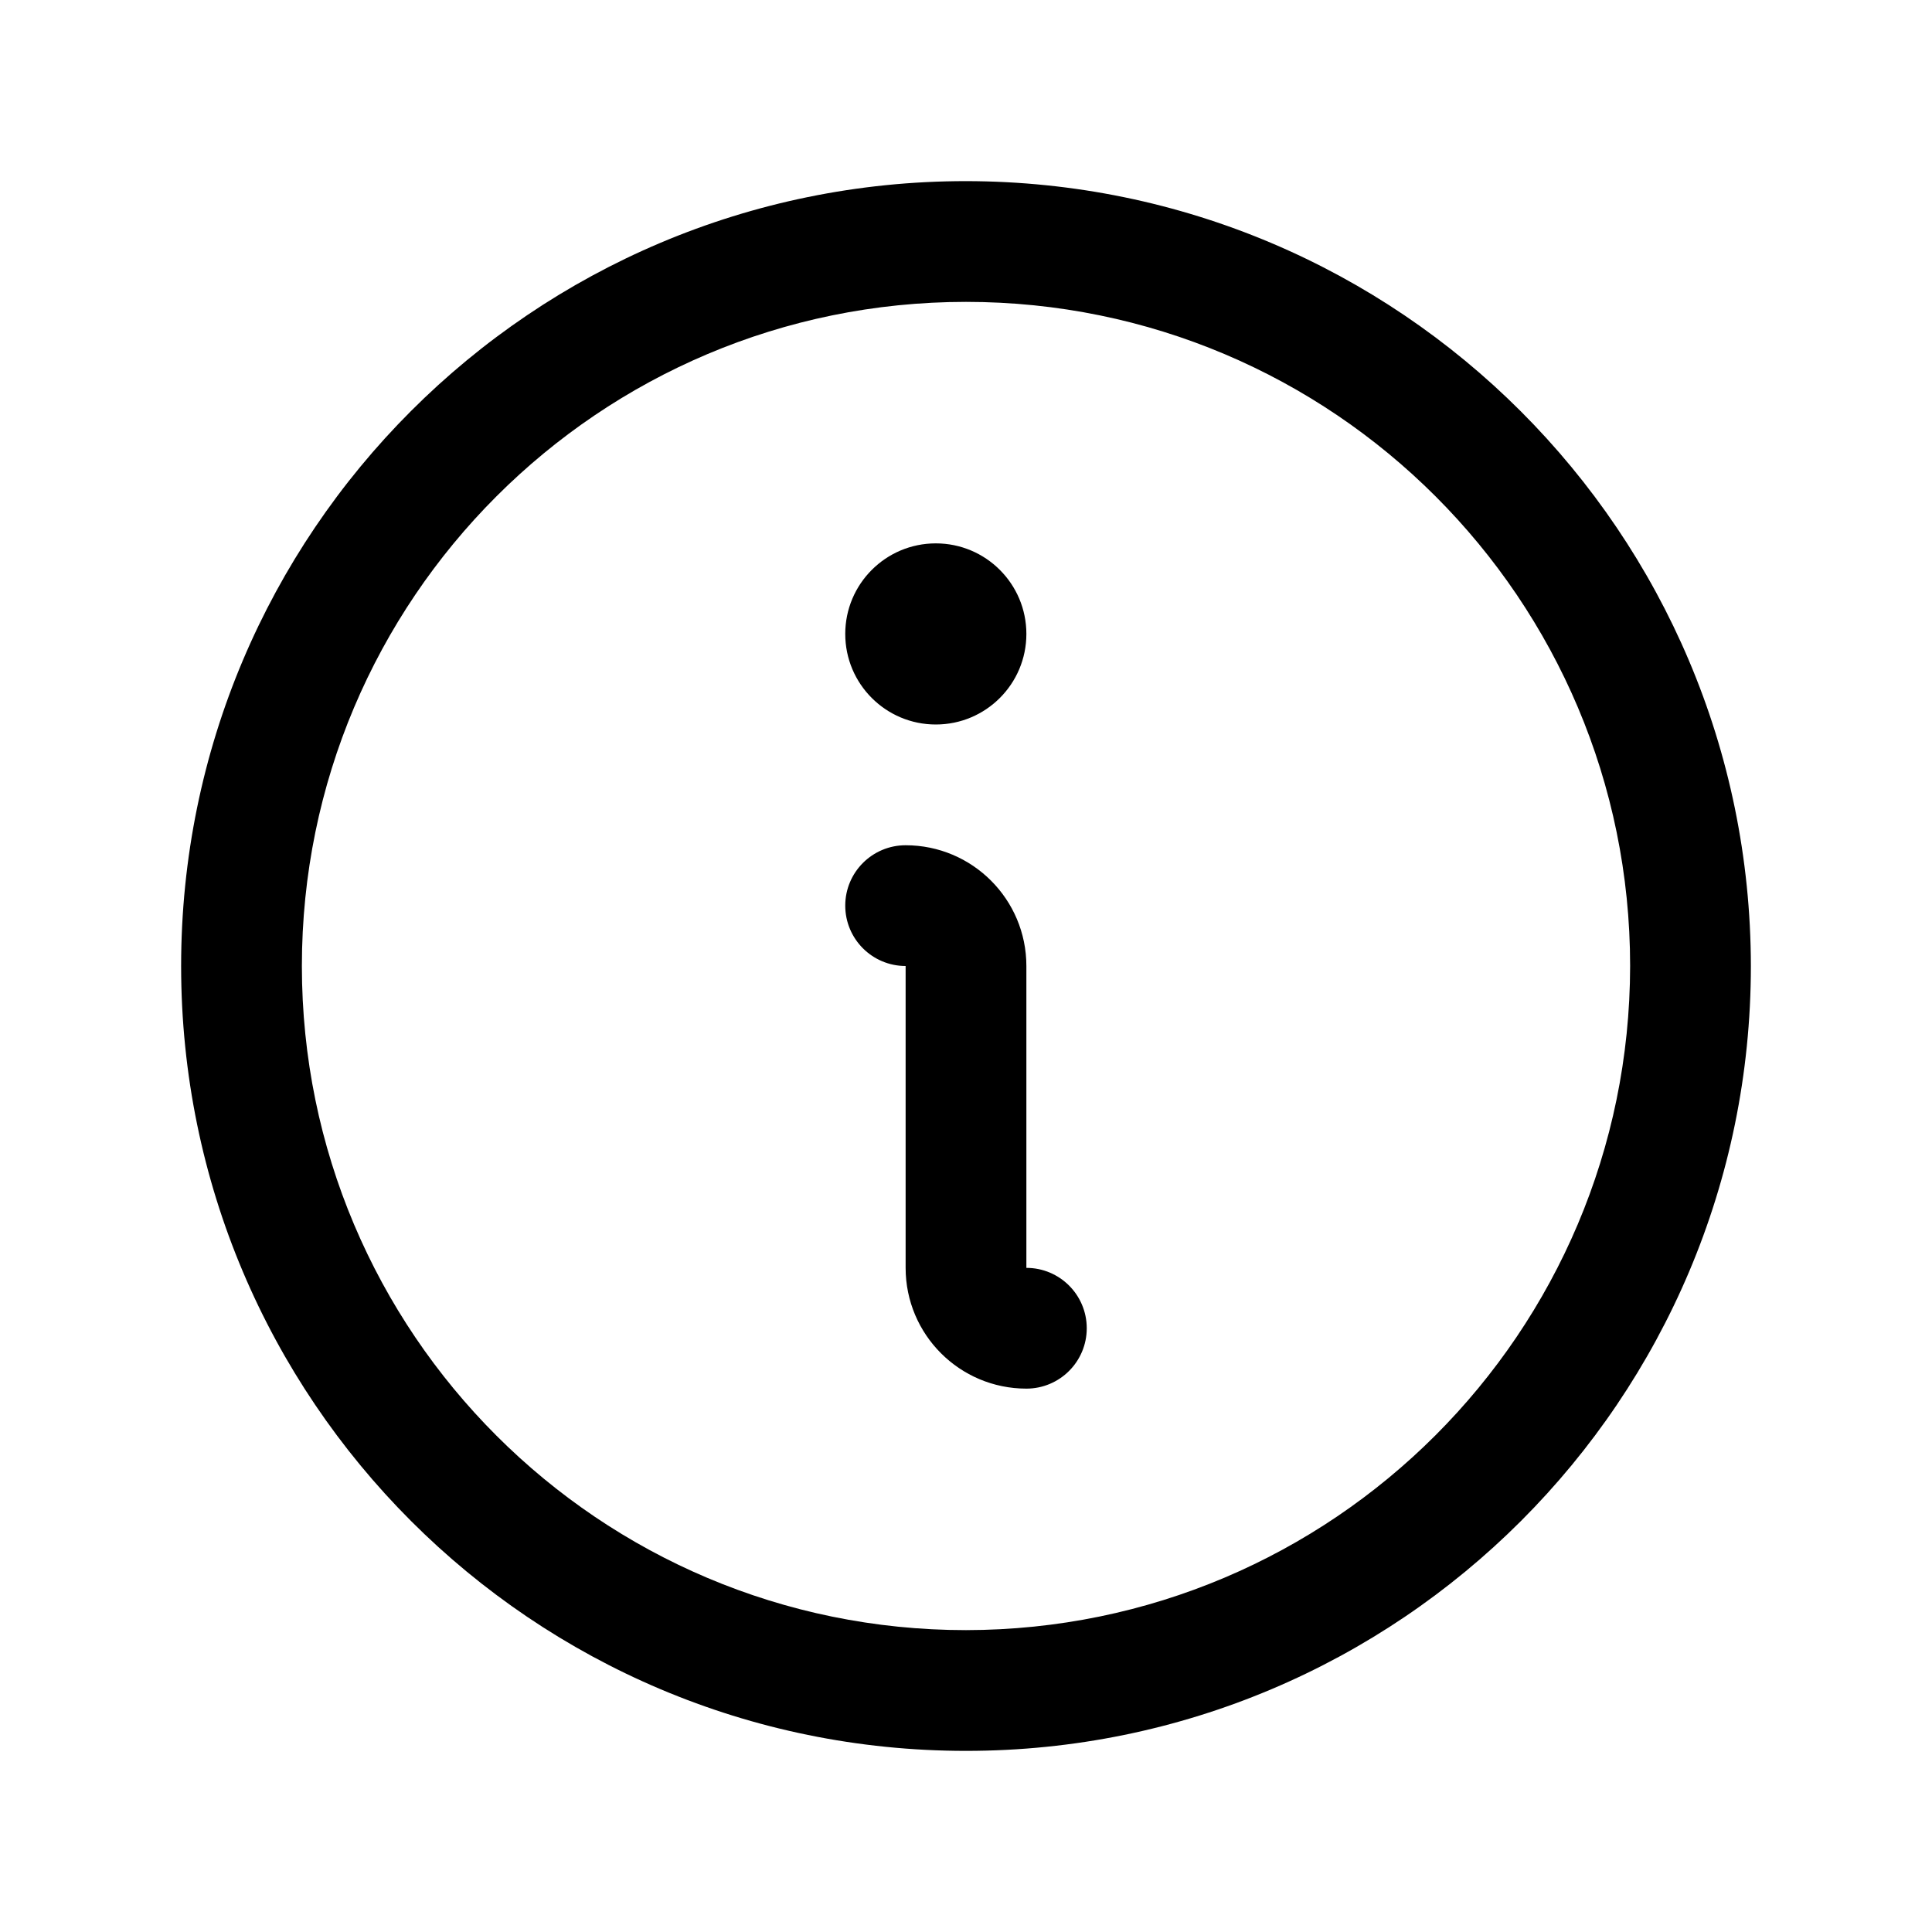
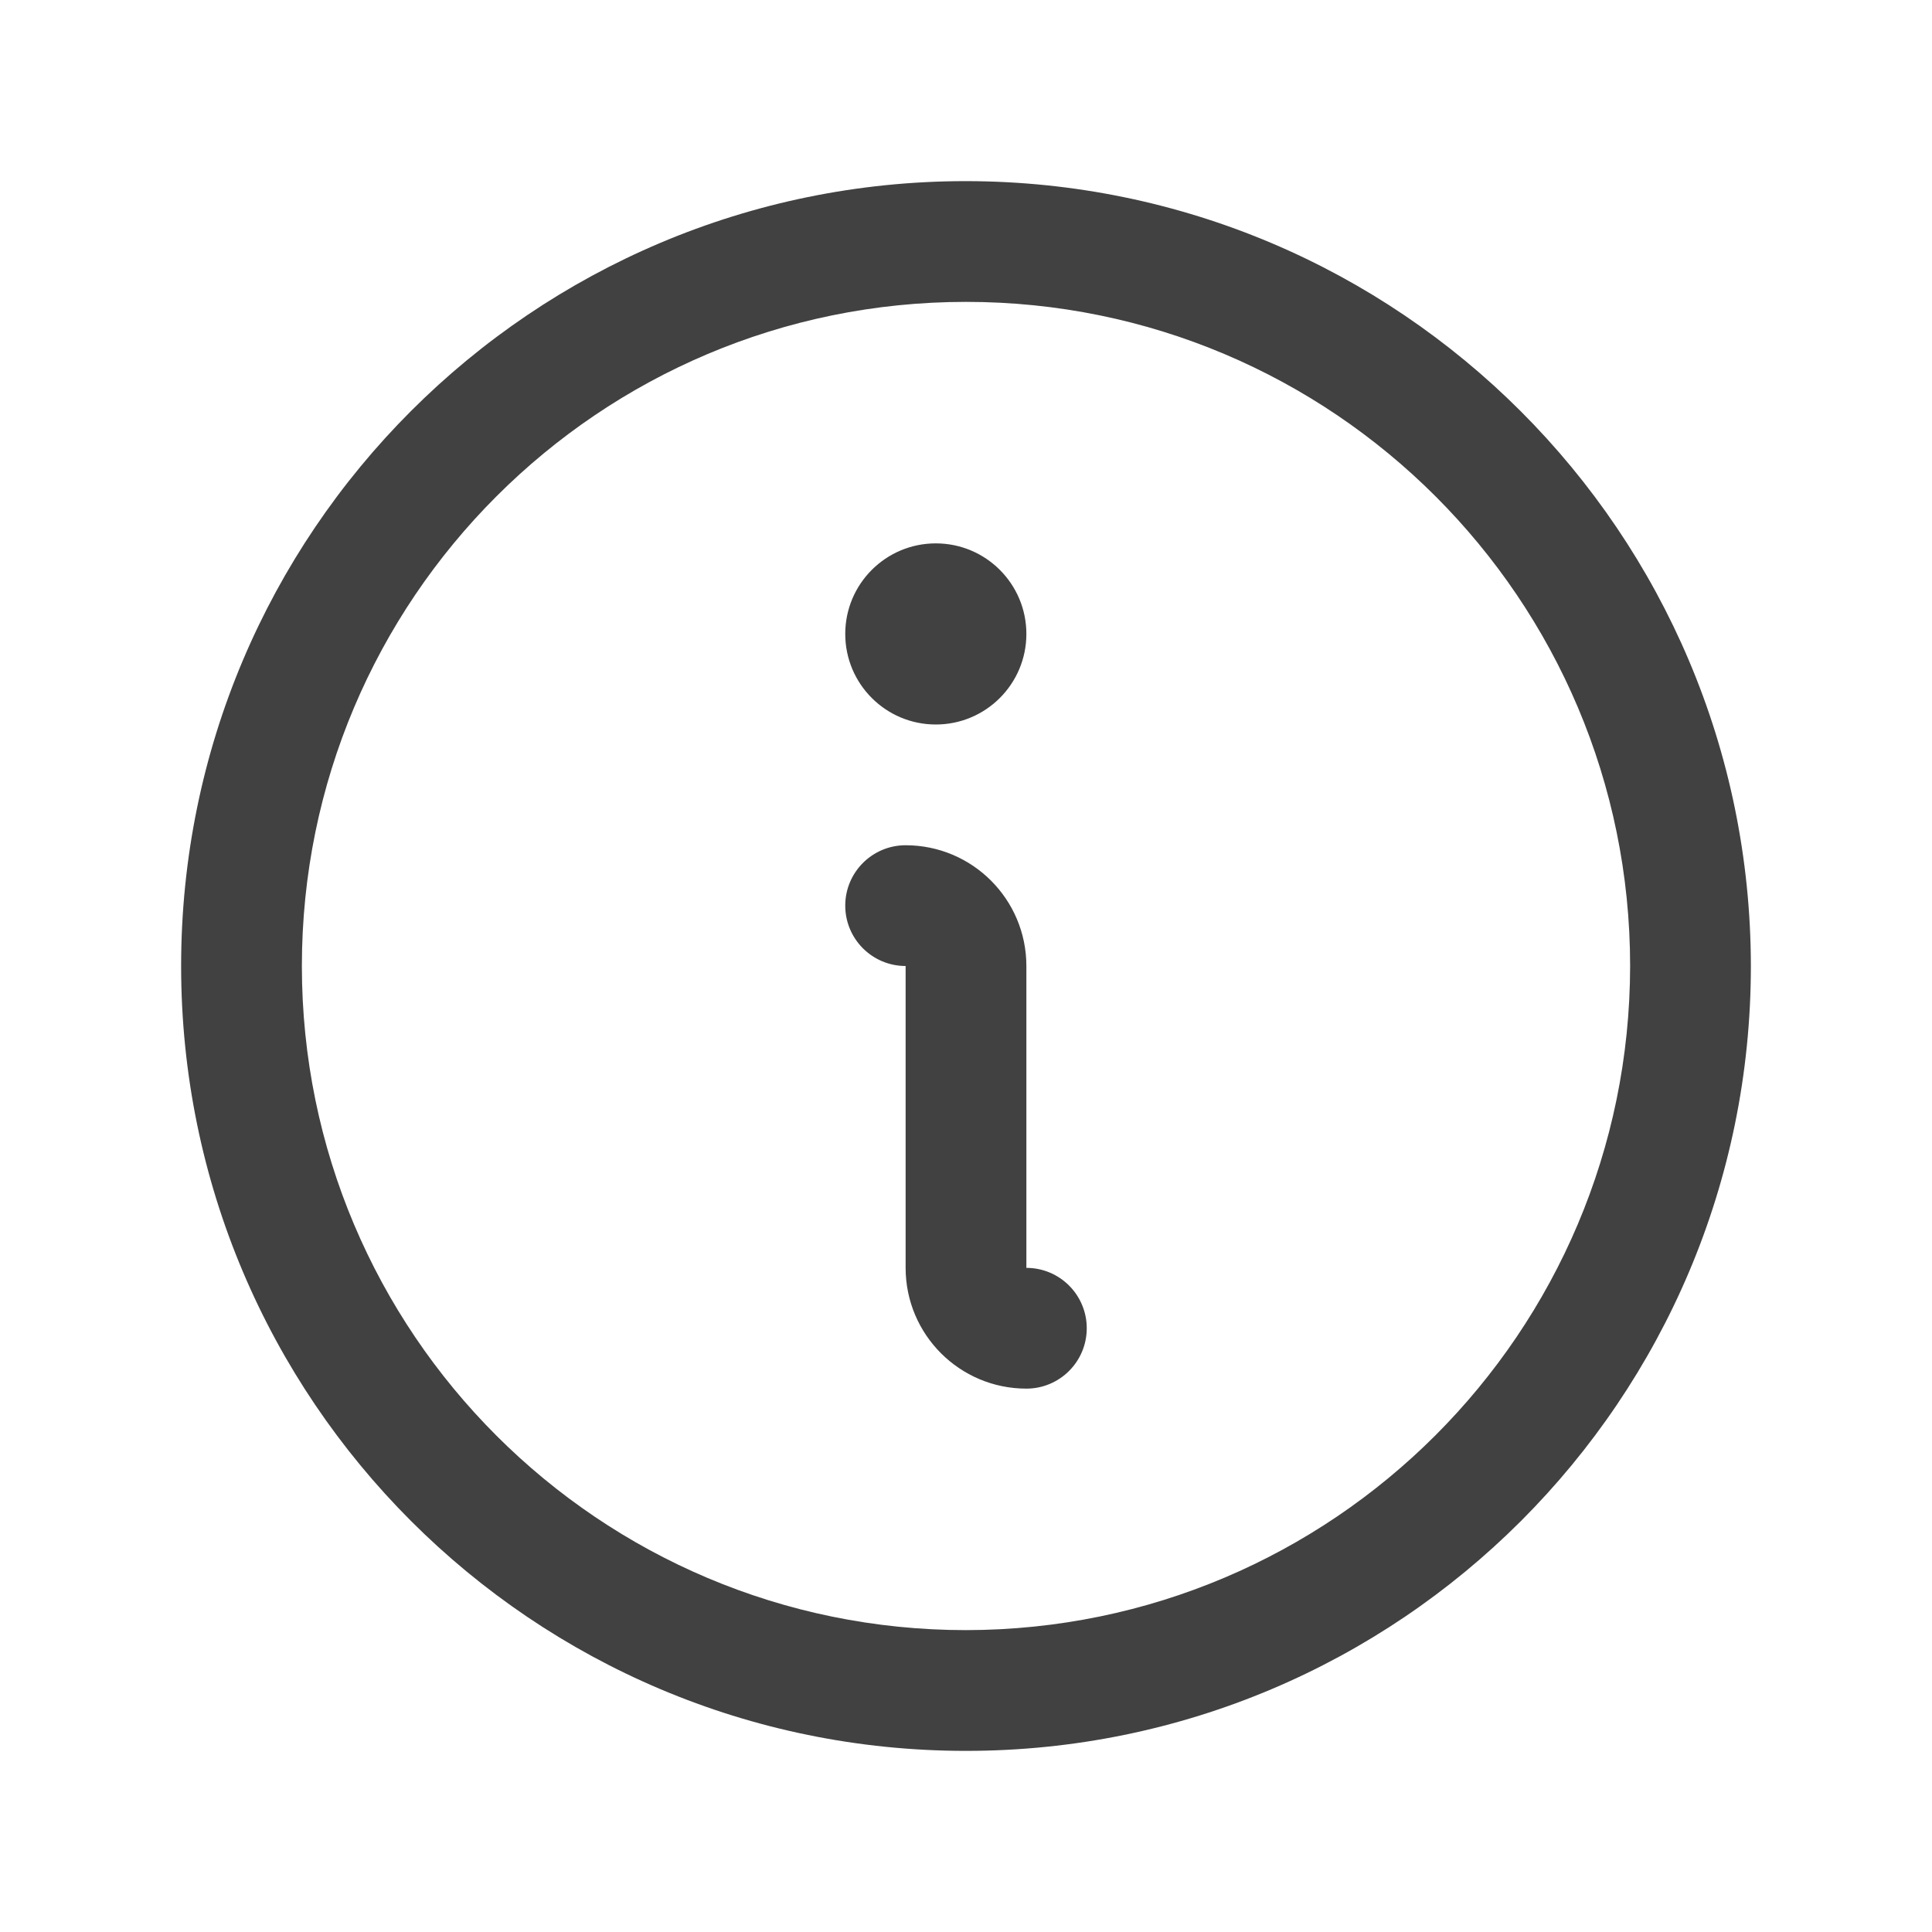
- <svg xmlns="http://www.w3.org/2000/svg" width="32" height="32" fill="#000000" viewBox="0 0 256 256">
+ <svg xmlns="http://www.w3.org/2000/svg" width="32" height="32" fill="#414141" viewBox="0 0 256 256">
  <path d="M128,24A104,104,0,1,0,232,128,104.11,104.11,0,0,0,128,24Zm0,192a88,88,0,1,1,88-88A88.1,88.1,0,0,1,128,216Zm16-40a8,8,0,0,1-8,8,16,16,0,0,1-16-16V128a8,8,0,0,1,0-16,16,16,0,0,1,16,16v40A8,8,0,0,1,144,176ZM112,84a12,12,0,1,1,12,12A12,12,0,0,1,112,84Z" />
</svg>
